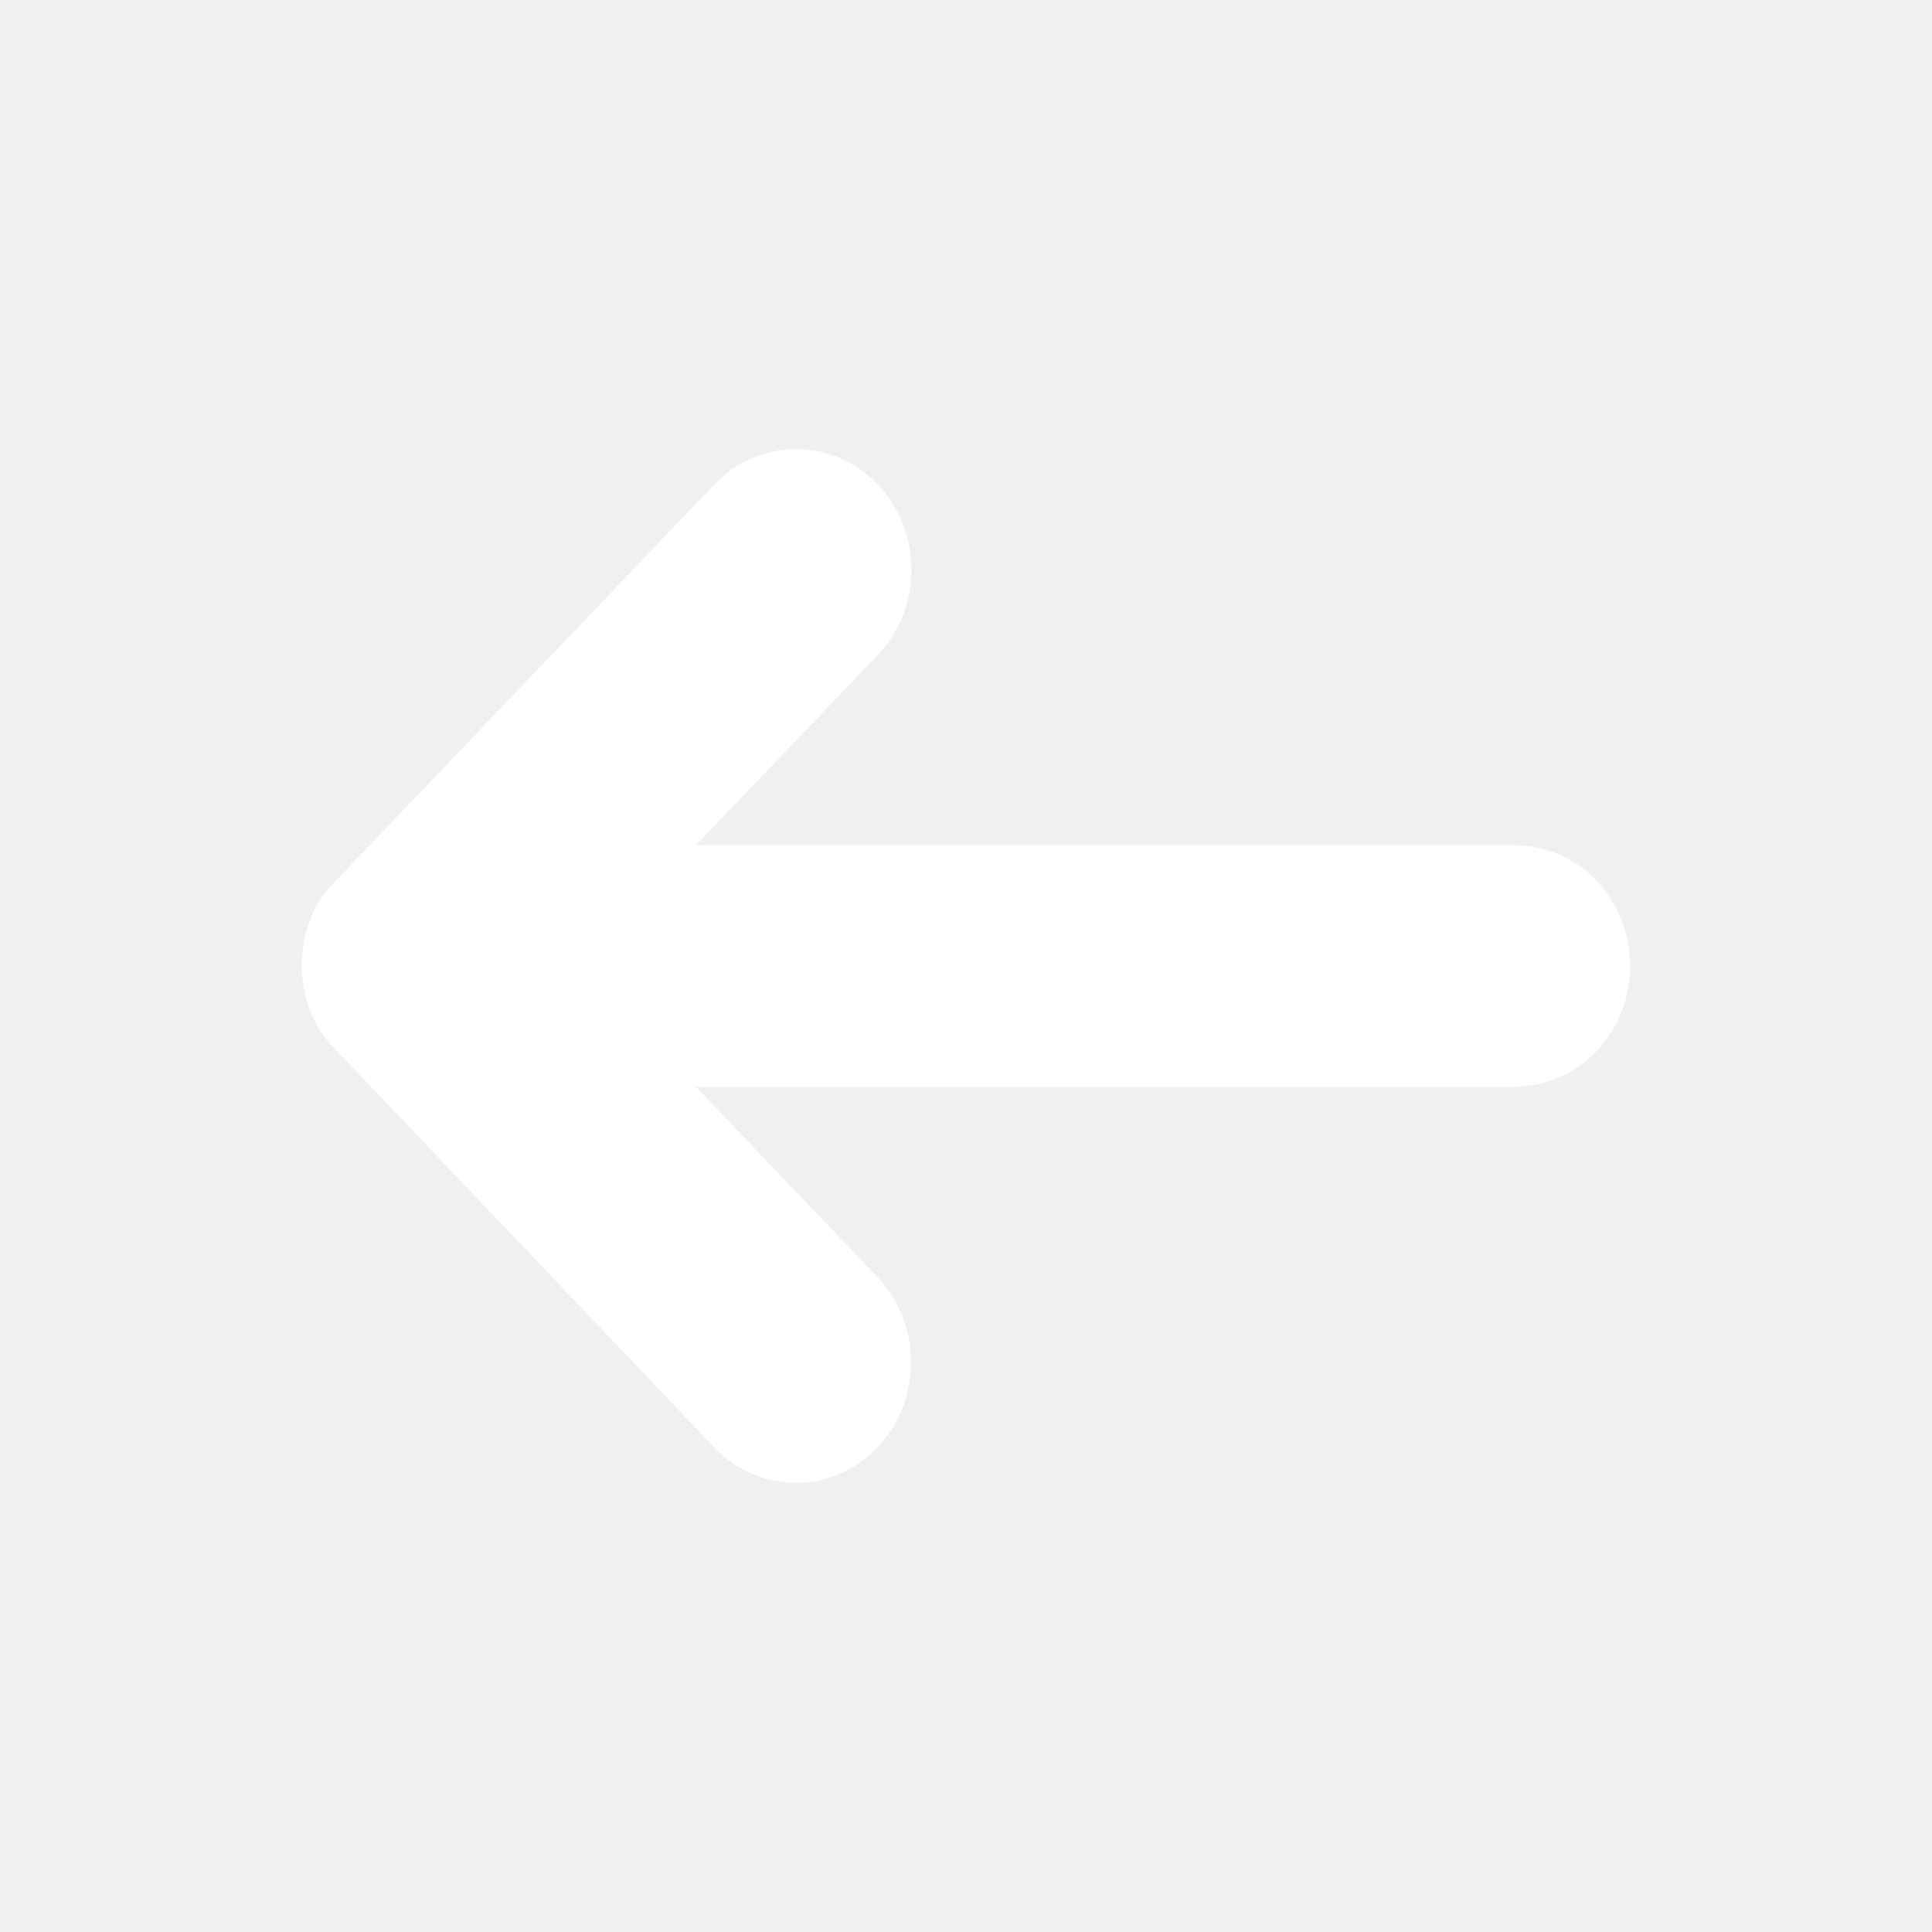
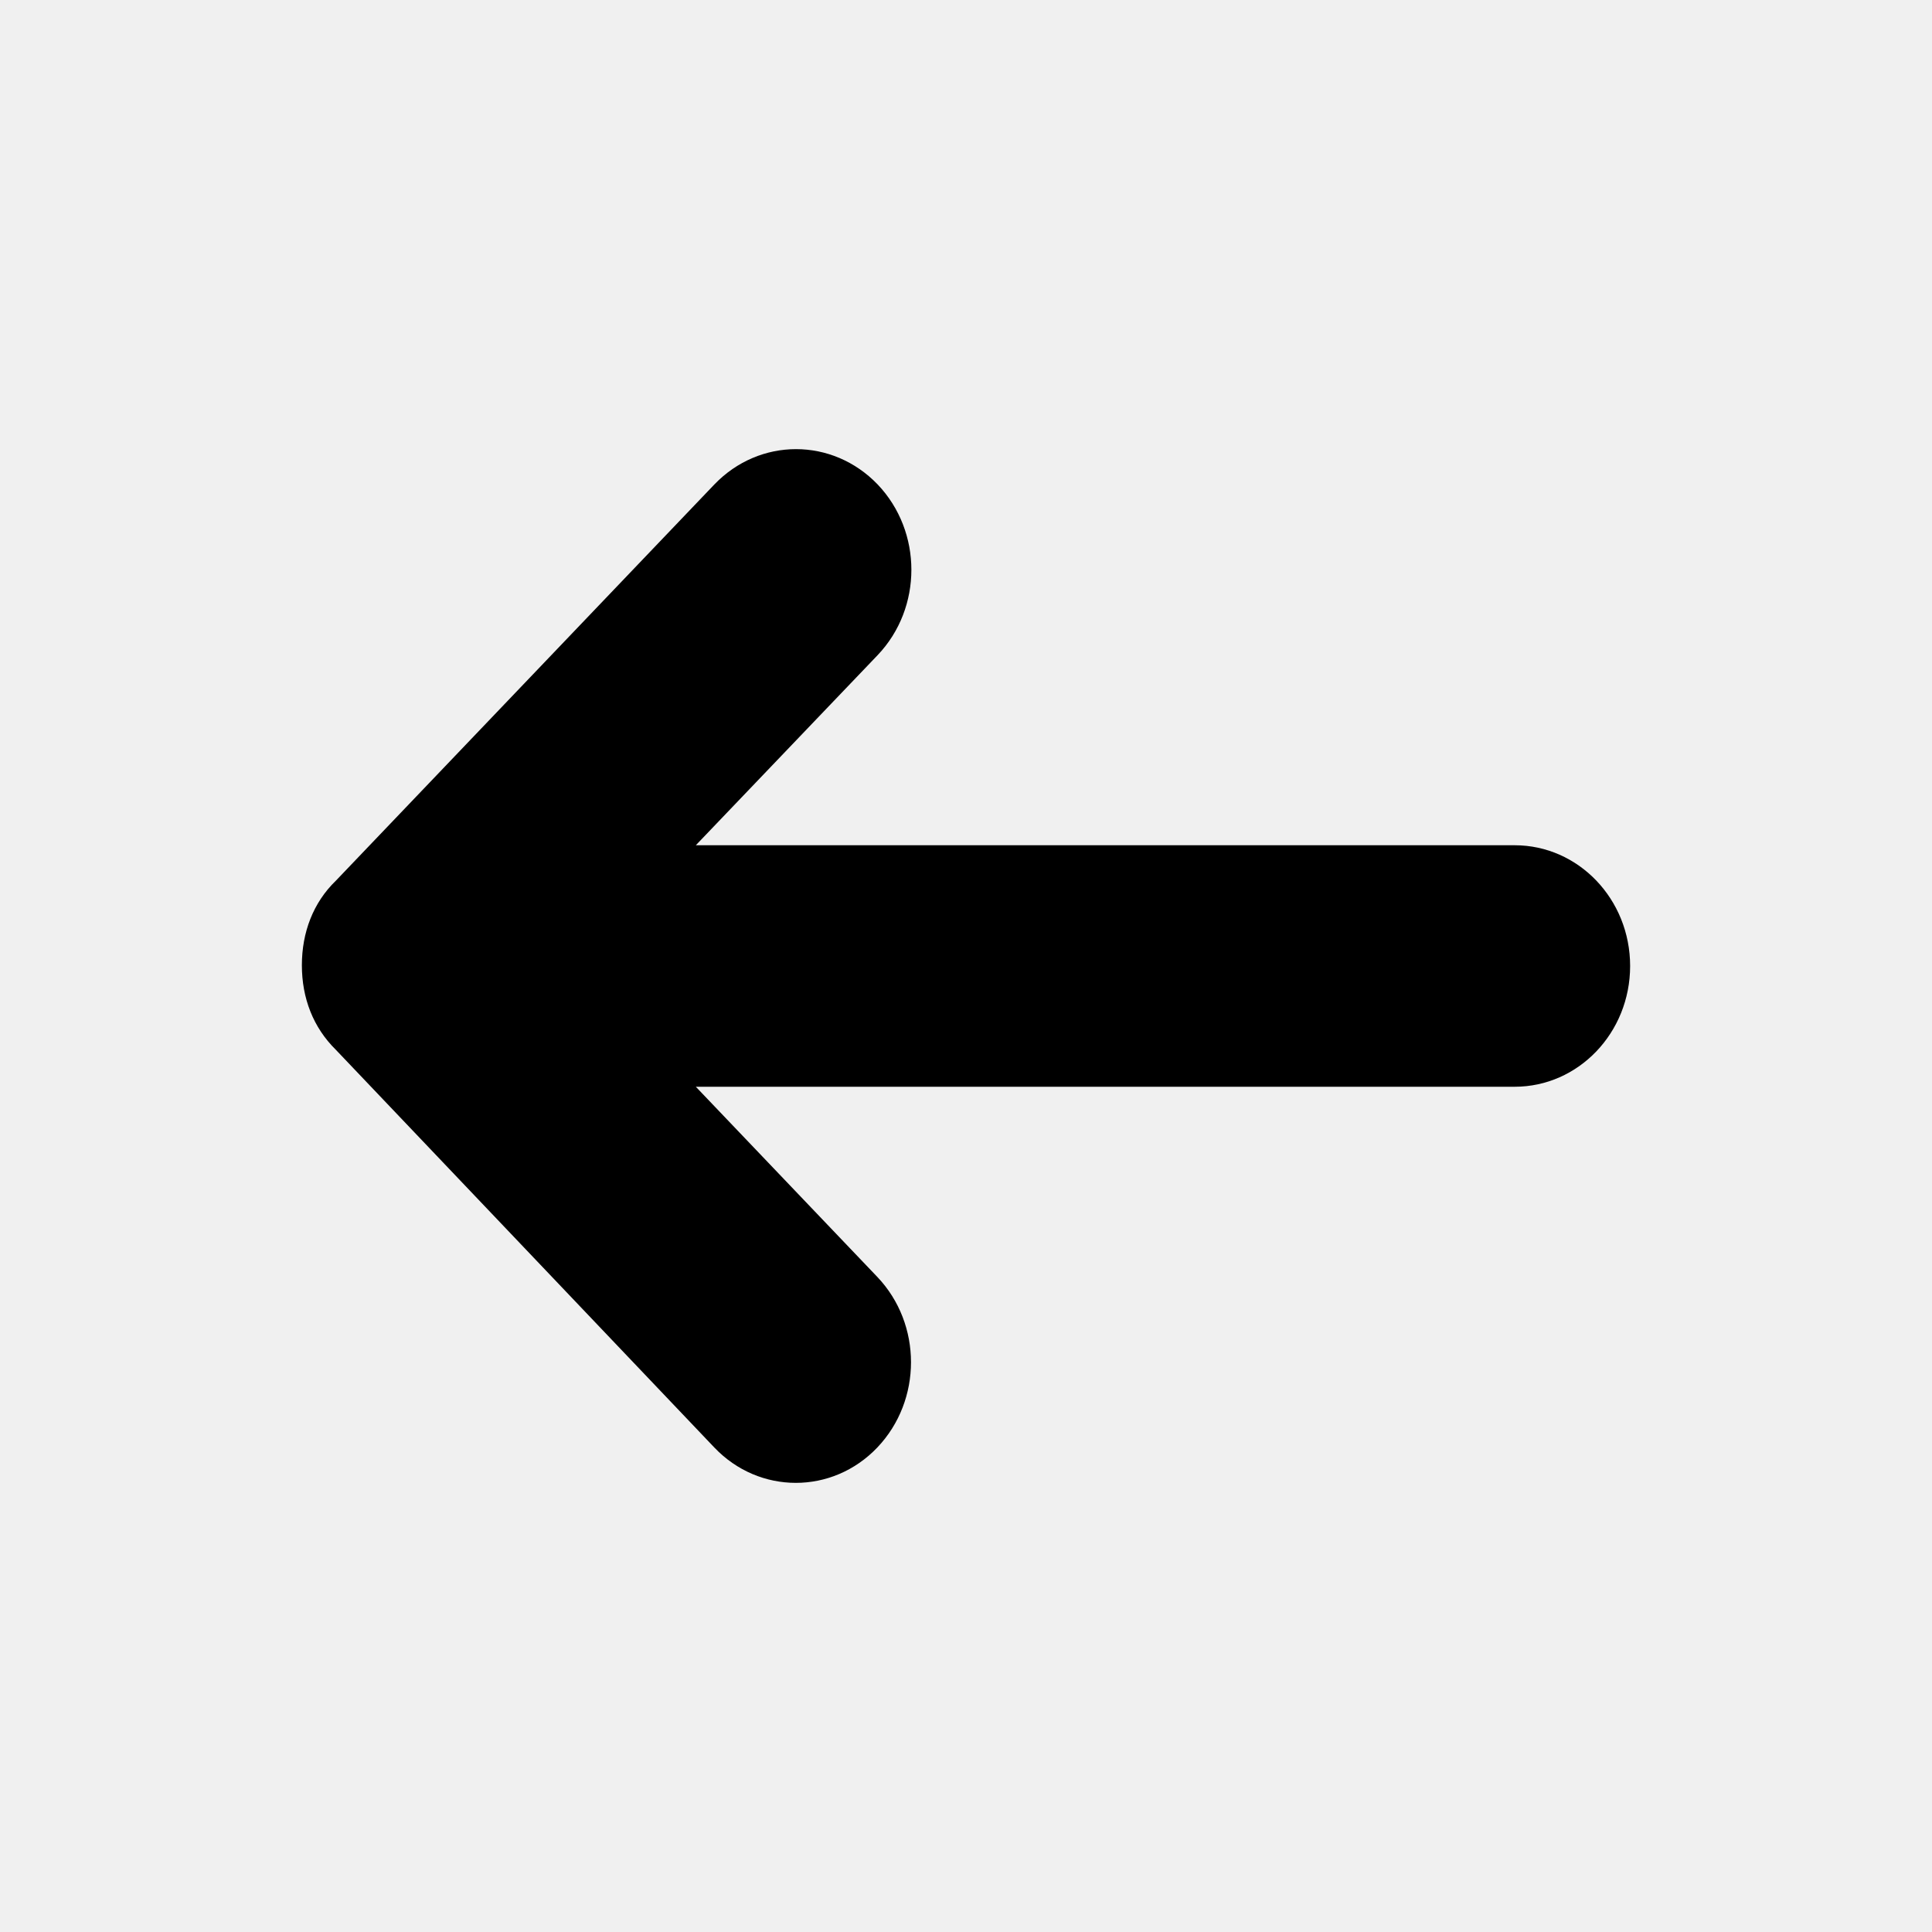
<svg xmlns="http://www.w3.org/2000/svg" height="512px" id="Layer_1" style="enable-background:new 0 0 512 512;" version="1.1" viewBox="0 0 512 512" width="512px" xml:space="preserve">
-   <path fill="#FFFFFF" d="M189.3,128.4L89,233.4c-6,5.8-9,13.7-9,22.4c0,8.7,3,16.5,9,22.4l100.3,105.4c11.9,12.5,31.3,12.5,43.2,0  c11.9-12.5,11.9-32.7,0-45.2L184.4,288h217c16.9,0,30.6-14.3,30.6-32c0-17.7-13.7-32-30.6-32h-217l48.2-50.4  c11.9-12.5,11.9-32.7,0-45.2C220.6,115.9,201.3,115.9,189.3,128.4z" />
+   <path fill="currentColor" d="M189.3,128.4L89,233.4c-6,5.8-9,13.7-9,22.4c0,8.7,3,16.5,9,22.4l100.3,105.4c11.9,12.5,31.3,12.5,43.2,0  c11.9-12.5,11.9-32.7,0-45.2L184.4,288h217c16.9,0,30.6-14.3,30.6-32c0-17.7-13.7-32-30.6-32h-217l48.2-50.4  c11.9-12.5,11.9-32.7,0-45.2C220.6,115.9,201.3,115.9,189.3,128.4z" />
</svg>
